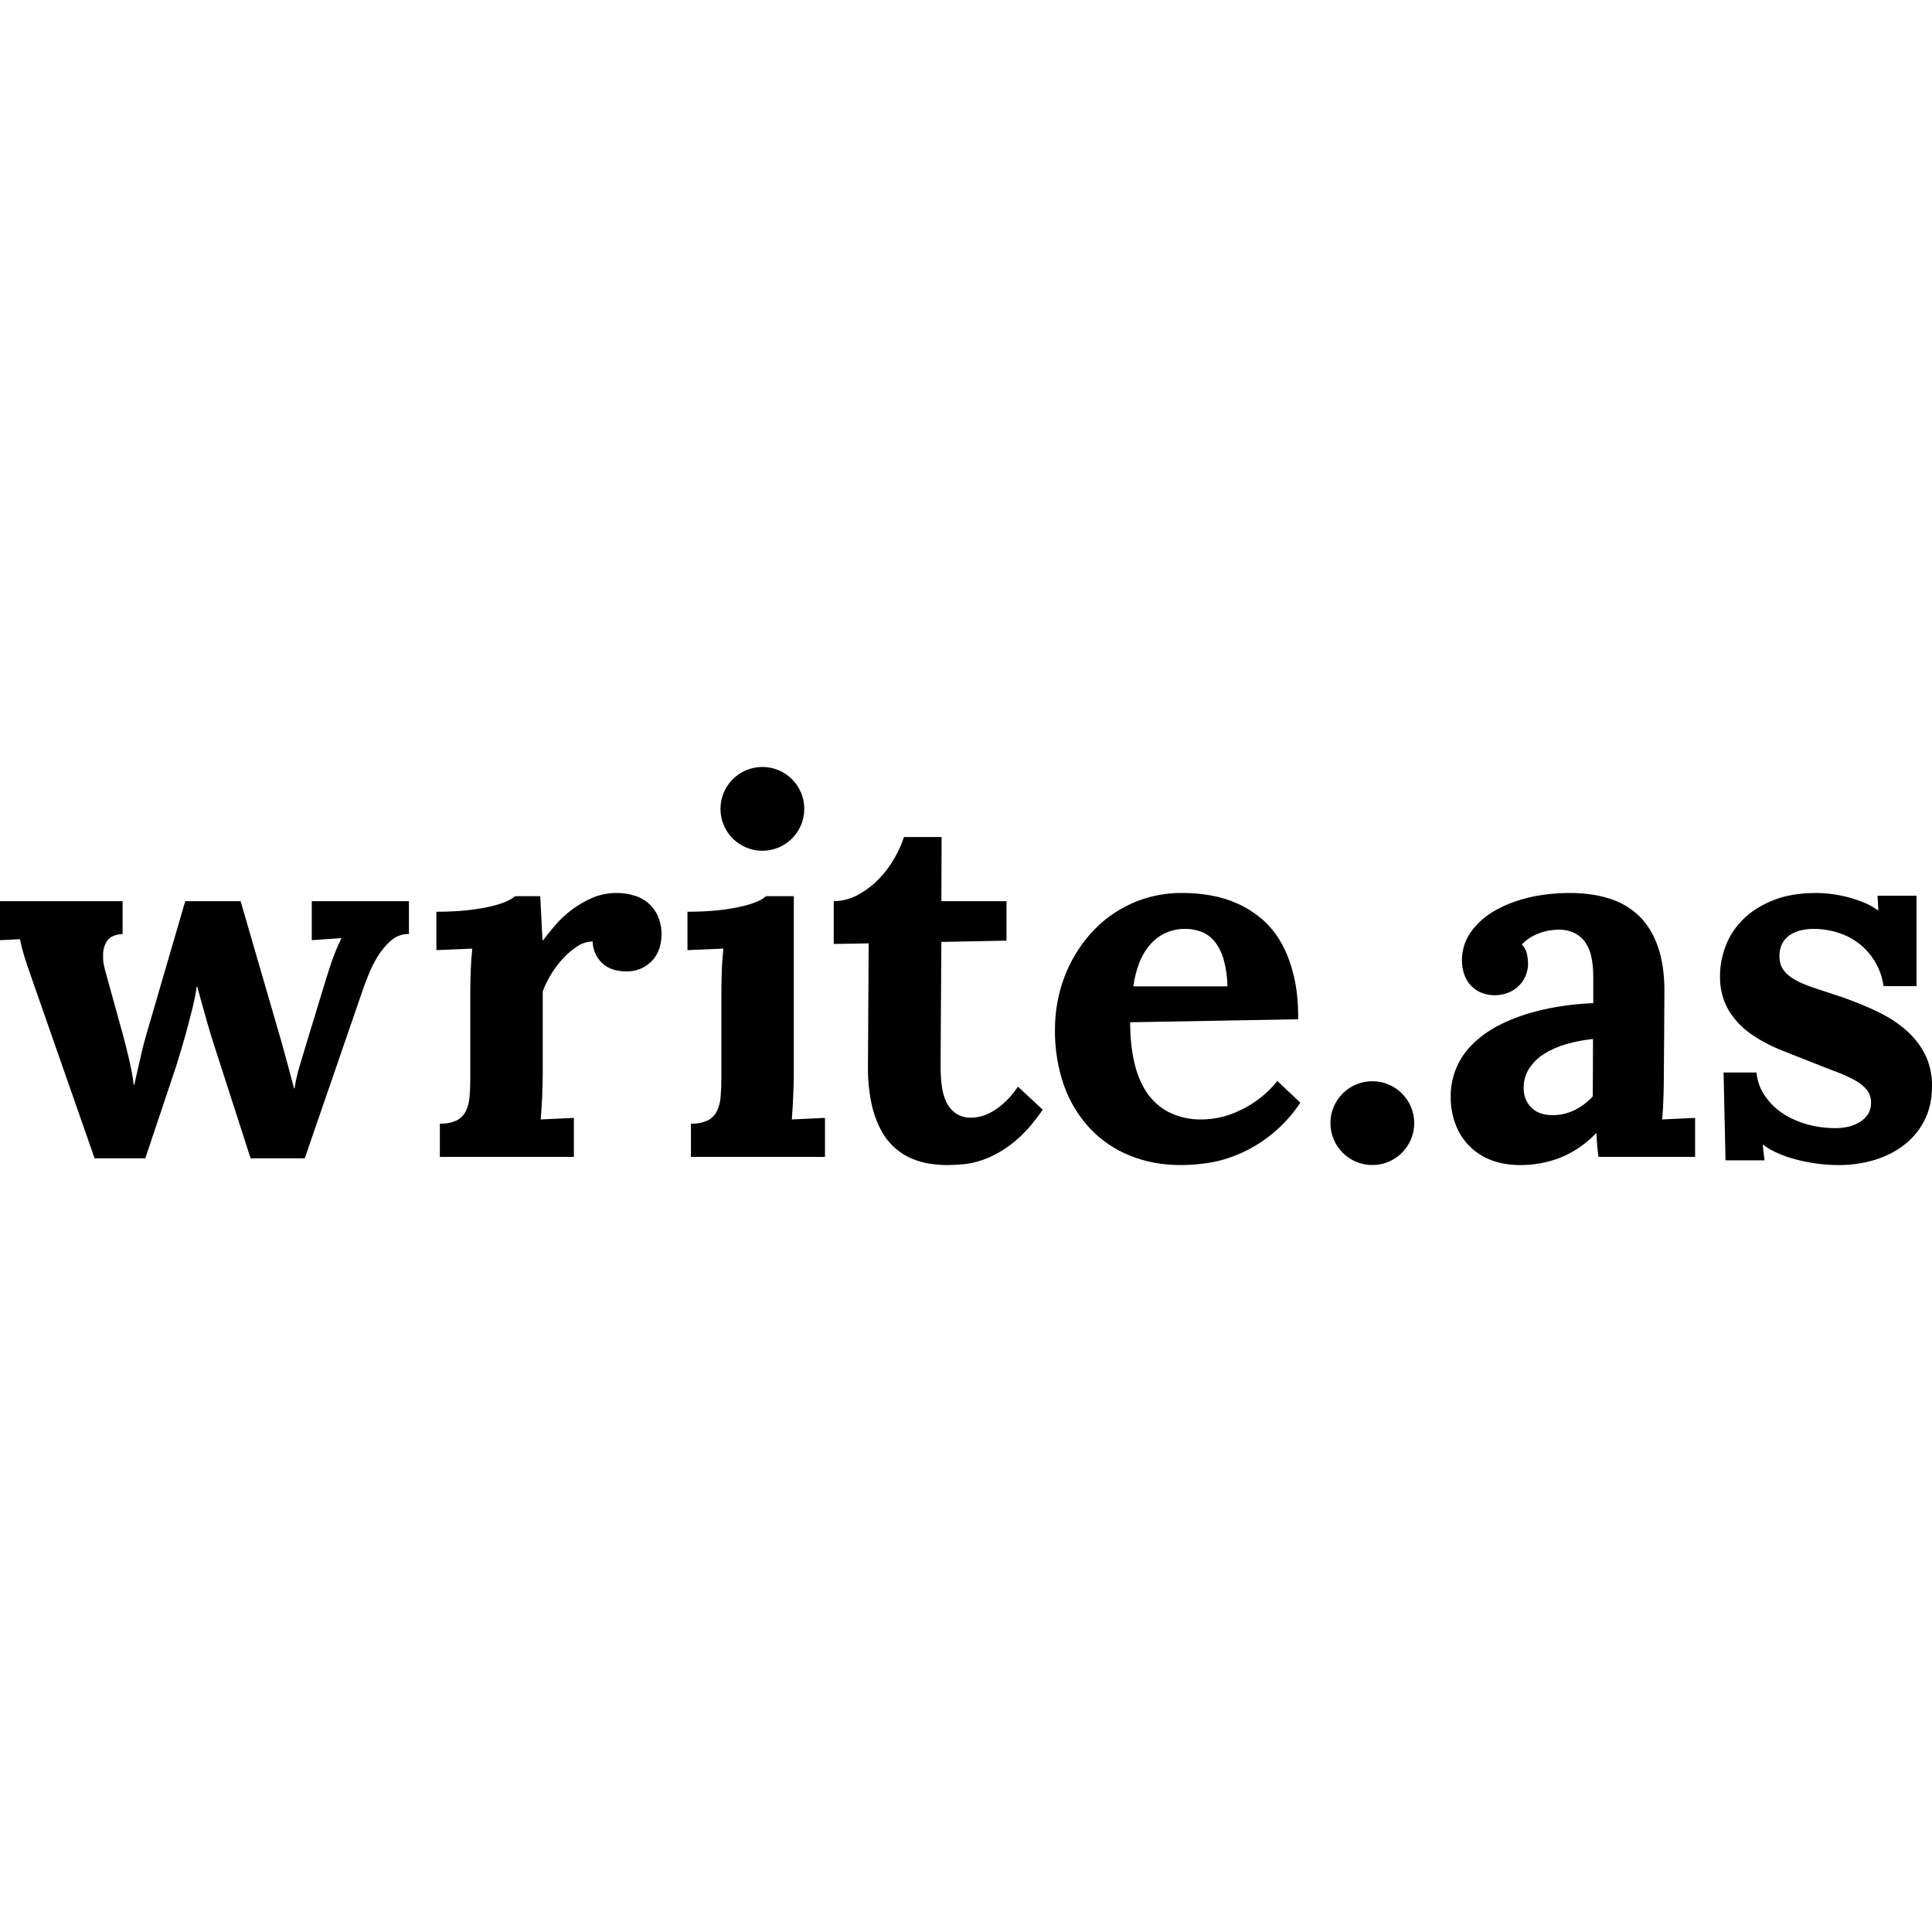
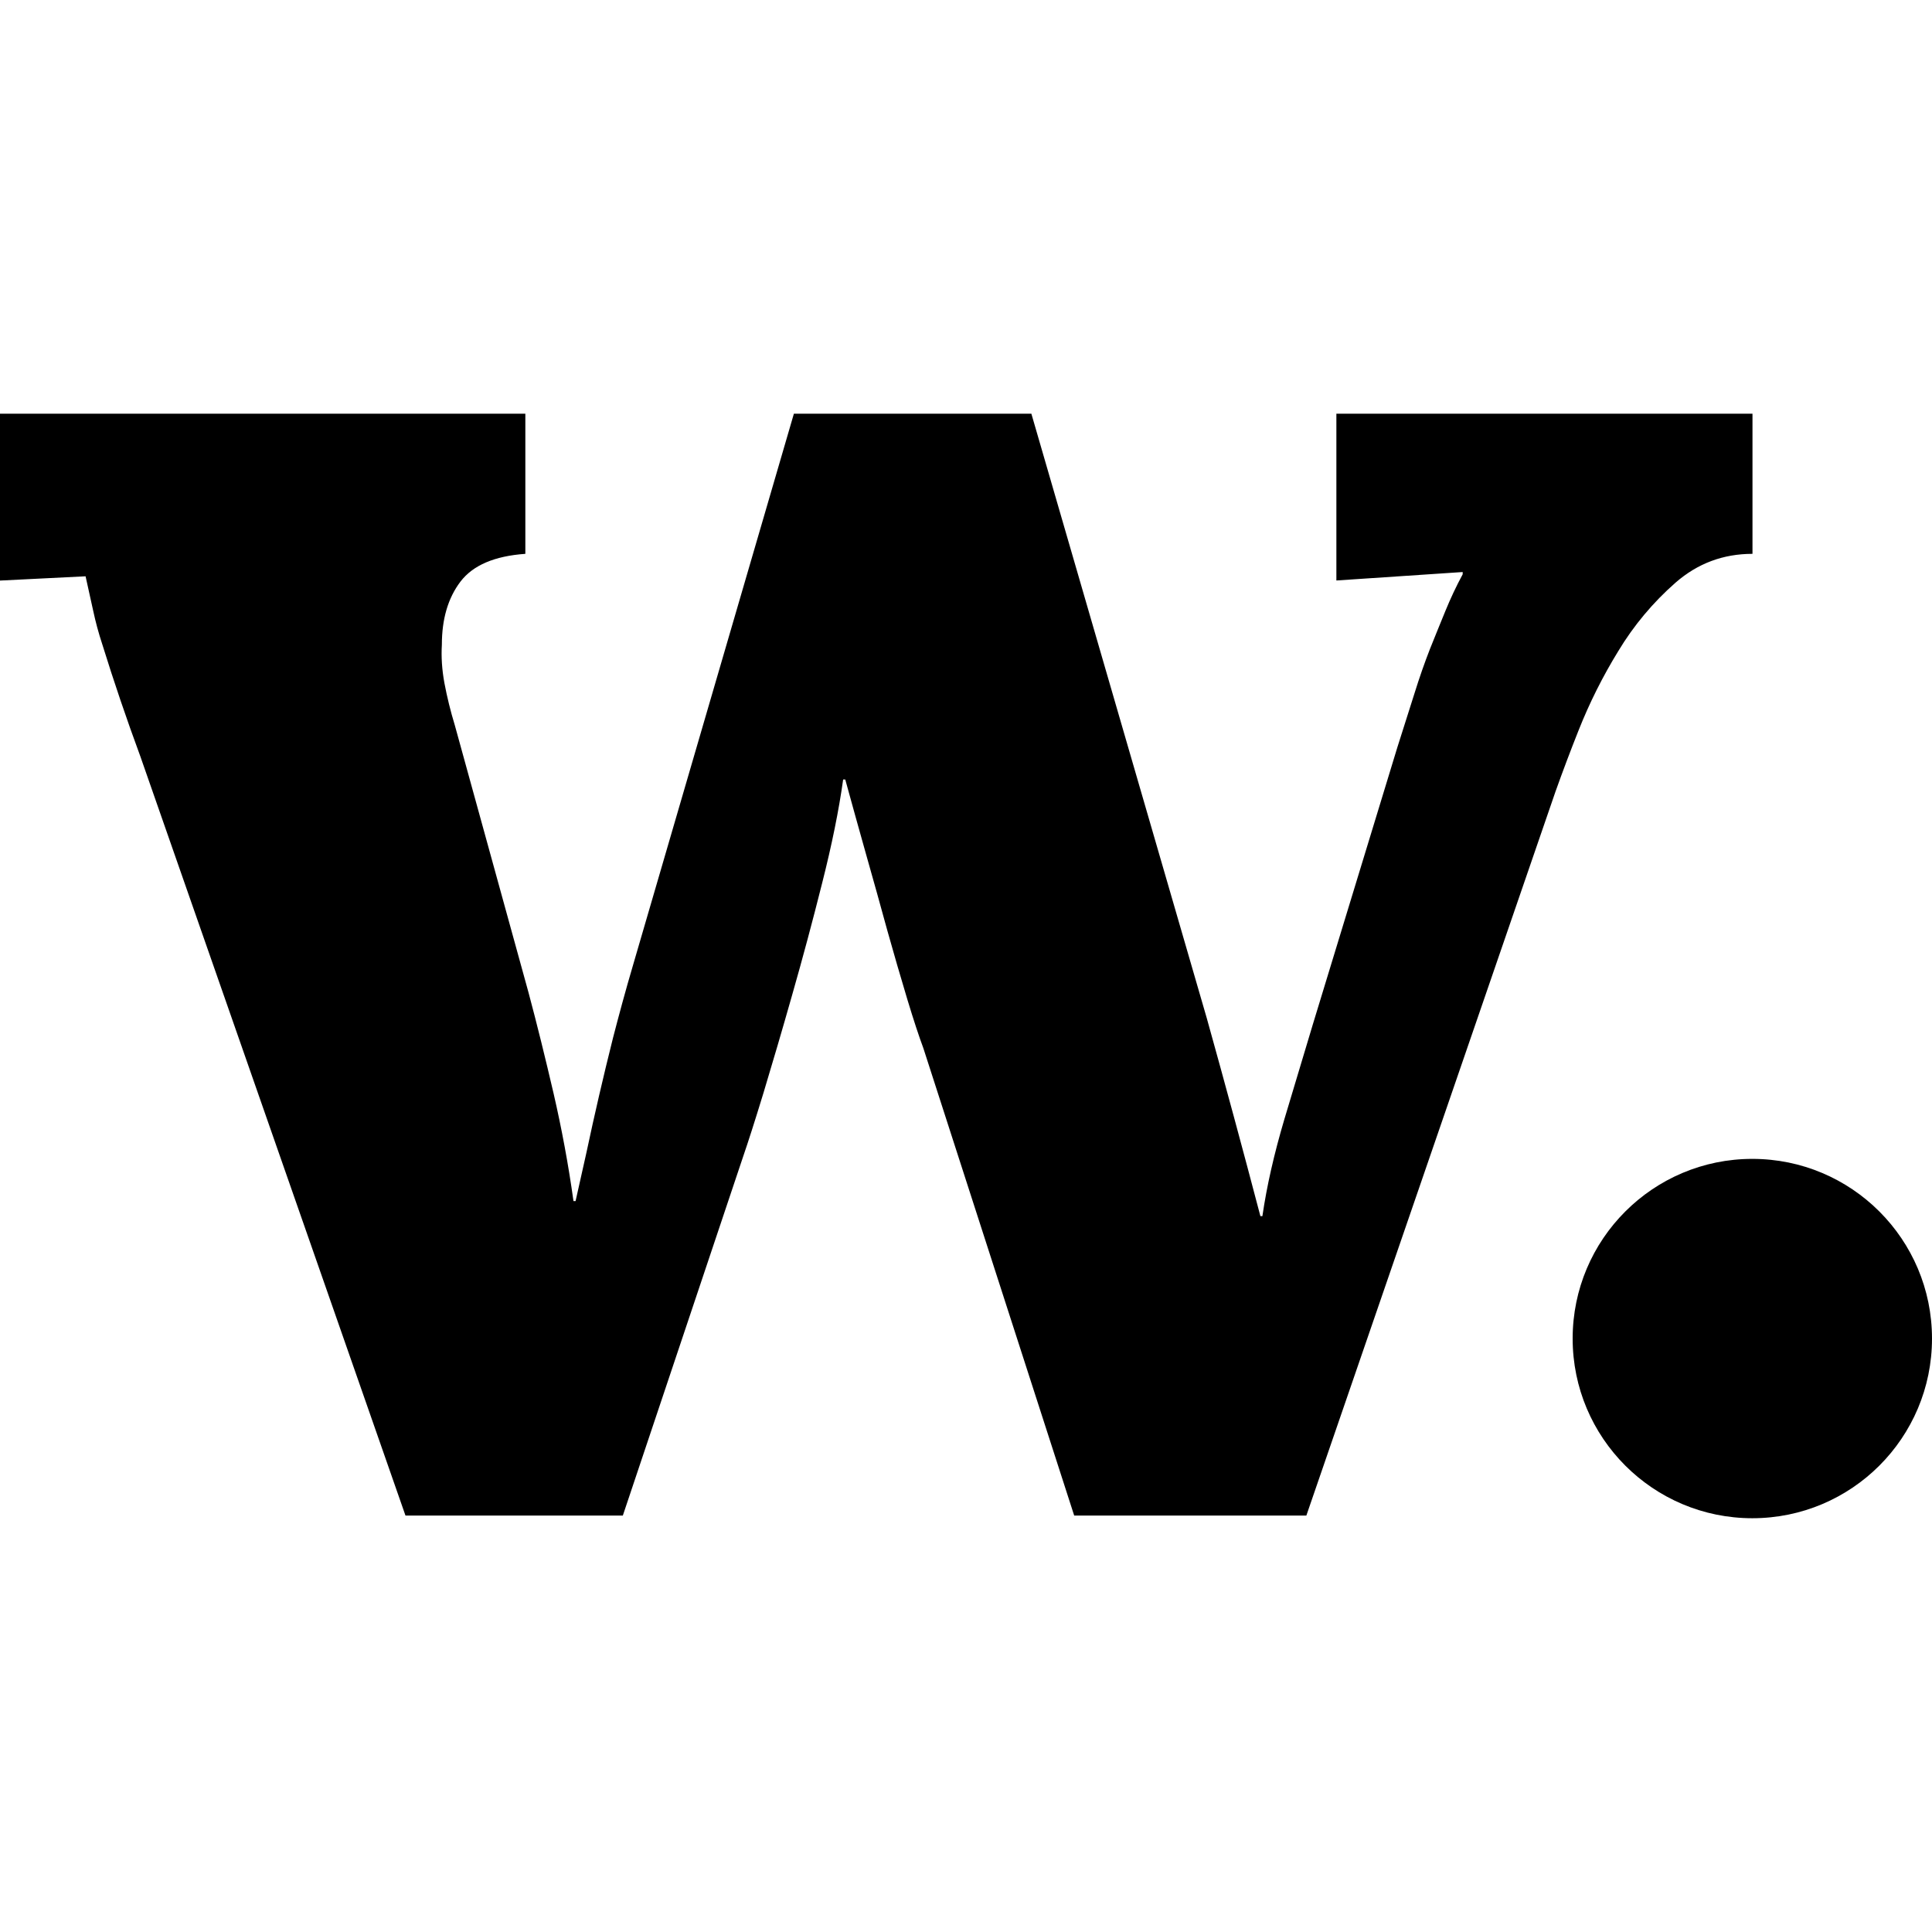
<svg xmlns="http://www.w3.org/2000/svg" viewBox="0 0 24 24">
-   <path d="M17.568 13.952a.52.52 0 1 1-1.041 0 .52.52 0 0 1 1.041 0Zm4.252-.629a.594.594 0 0 0 .093.273.8.8 0 0 0 .211.22c.087.062.188.11.305.145.117.036.243.053.377.053a.707.707 0 0 0 .157-.018.492.492 0 0 0 .141-.058.334.334 0 0 0 .101-.097.263.263 0 0 0 .038-.143.25.25 0 0 0-.048-.154.49.49 0 0 0-.141-.118 1.705 1.705 0 0 0-.231-.107 19.93 19.93 0 0 1-.318-.124 23.672 23.672 0 0 1-.4-.159 1.835 1.835 0 0 1-.366-.2.988.988 0 0 1-.268-.29.822.822 0 0 1-.104-.43c0-.122.024-.244.07-.366a.934.934 0 0 1 .215-.328c.098-.098.222-.177.373-.238s.33-.091.539-.091a1.595 1.595 0 0 1 .589.118.878.878 0 0 1 .174.096h.006l-.009-.18h.484v1.123h-.41a.807.807 0 0 0-.556-.661.995.995 0 0 0-.318-.05.682.682 0 0 0-.157.019.41.41 0 0 0-.135.059.3.3 0 0 0-.093.104.335.335 0 0 0-.034.157c0 .074.02.135.059.184.039.049.094.09.165.126.07.035.152.067.246.097l.306.101c.161.056.31.117.446.183.137.066.254.143.354.231.099.088.177.188.234.301a.857.857 0 0 1 .085.392c0 .166-.033.31-.098.433a.892.892 0 0 1-.259.305c-.107.081-.23.141-.369.182-.138.04-.282.06-.431.06a2.086 2.086 0 0 1-.533-.07 1.384 1.384 0 0 1-.228-.079.926.926 0 0 1-.178-.102h-.007l.022.192h-.484l-.024-1.091h.409Zm-3.659-1.393a.6.6 0 0 1 .103-.341.904.904 0 0 1 .286-.265c.121-.073.263-.13.426-.171.164-.04.338-.06.524-.06s.352.024.498.071a.925.925 0 0 1 .369.22c.1.1.177.226.229.379.053.153.08.335.08.546l-.002.283-.001.236-.002.237a23.11 23.11 0 0 0-.002.286l-.001.111-.003.14a4.242 4.242 0 0 1-.017.304l.409-.019v.484h-1.2a2.683 2.683 0 0 1-.025-.292h-.006a1.289 1.289 0 0 1-.453.306 1.372 1.372 0 0 1-.487.088c-.136 0-.258-.021-.366-.063a.755.755 0 0 1-.44-.447.937.937 0 0 1-.059-.336.894.894 0 0 1 .268-.652c.084-.084.183-.158.296-.22.114-.062.237-.114.368-.155.131-.041.268-.073.411-.096a3.65 3.65 0 0 1 .428-.043v-.332c0-.085-.007-.163-.022-.234a.496.496 0 0 0-.074-.185.358.358 0 0 0-.14-.121.458.458 0 0 0-.217-.04.69.69 0 0 0-.242.053.567.567 0 0 0-.192.13.25.25 0 0 1 .064.121.592.592 0 0 1 .013.114.387.387 0 0 1-.235.36.455.455 0 0 1-.36-.001.378.378 0 0 1-.2-.228.51.51 0 0 1-.026-.168Zm-2.035.732-2.087.037c0 .174.016.335.048.482.032.148.083.275.153.382a.75.75 0 0 0 .276.251.877.877 0 0 0 .419.092 1.092 1.092 0 0 0 .454-.106 1.29 1.29 0 0 0 .479-.372l.285.27a1.737 1.737 0 0 1-.748.632c-.13.056-.257.094-.382.114a2.332 2.332 0 0 1-.349.029c-.233 0-.446-.039-.639-.118a1.399 1.399 0 0 1-.496-.338 1.536 1.536 0 0 1-.321-.53 2.036 2.036 0 0 1-.113-.698c0-.223.038-.437.113-.64a1.72 1.72 0 0 1 .321-.541 1.499 1.499 0 0 1 1.154-.515c.118 0 .235.01.352.031.117.021.228.055.335.104.106.048.205.112.298.191.091.078.171.175.237.291.066.116.118.252.156.409.039.158.057.338.055.543Zm-5.769-1.467a.643.643 0 0 0 .307-.082c.095-.053.181-.118.256-.197.076-.078.14-.164.192-.257a1.32 1.32 0 0 0 .117-.261h.468l-.003.797h.809v.49l-.809.016-.005.747-.003.475-.001.254v.089c0 .074.004.149.014.222.009.074.028.14.055.199a.367.367 0 0 0 .118.143.333.333 0 0 0 .197.054.526.526 0 0 0 .237-.064.816.816 0 0 0 .163-.116c.058-.051.117-.119.177-.205l.307.286c-.116.169-.232.3-.347.394a1.374 1.374 0 0 1-.332.204 1.036 1.036 0 0 1-.289.078 2.422 2.422 0 0 1-.217.012c-.07 0-.143-.006-.218-.017a.918.918 0 0 1-.224-.064.767.767 0 0 1-.381-.353 1.223 1.223 0 0 1-.119-.33 2.11 2.11 0 0 1-.044-.458l.009-1.532-.434.007v-.531Zm-7.368 0 .509 1.752.079.289.076.285h.006c.013-.087.034-.18.064-.281l.082-.274.245-.803.05-.157a2.603 2.603 0 0 1 .139-.346v-.006l-.366.025v-.484H5.08v.407a.33.33 0 0 0-.224.083.85.85 0 0 0-.166.199 1.525 1.525 0 0 0-.114.229c-.03.077-.053.136-.067.177l-.723 2.099h-.673l-.437-1.355a7.654 7.654 0 0 1-.104-.339 9.763 9.763 0 0 0-.062-.222l-.06-.217h-.006a2.948 2.948 0 0 1-.061.299 10.756 10.756 0 0 1-.17.609 3.858 3.858 0 0 1-.058.18l-.35 1.045h-.63l-.769-2.201-.068-.196a3.066 3.066 0 0 1-.068-.226l-.022-.099-.248.012v-.484h1.523v.407c-.089.006-.152.033-.188.08a.297.297 0 0 0-.054.183.485.485 0 0 0 .007.112c.008.039.018.079.03.121l.214.775c.025.093.049.191.073.293.024.102.043.206.057.312h.006l.031-.14.035-.153a5.441 5.441 0 0 1 .102-.396l.465-1.594h.688Zm6.872 2.156-.002.111-.005.14-.007.153a5.612 5.612 0 0 1-.011.151l.412-.019v.484H8.583v-.413a.446.446 0 0 0 .209-.04.252.252 0 0 0 .113-.115.484.484 0 0 0 .047-.178c.006-.069.009-.146.009-.231V12.34c0-.077.002-.165.005-.264s.01-.196.02-.292l-.446.019v-.477c.146 0 .276-.007.389-.019a2.49 2.49 0 0 0 .288-.048c.08-.019.144-.039.192-.061a.392.392 0 0 0 .107-.065h.345v2.218Zm-2.198-2.258c.074 0 .145.01.212.031a.455.455 0 0 1 .298.257.576.576 0 0 1 .02.393.437.437 0 0 1-.077.144.426.426 0 0 1-.345.149.564.564 0 0 1-.133-.017.382.382 0 0 1-.126-.059.379.379 0 0 1-.15-.296.356.356 0 0 0-.194.063.926.926 0 0 0-.183.158 1.282 1.282 0 0 0-.243.399v1.036l-.002.111-.004.14-.008.153a5.612 5.612 0 0 1-.011.151l.412-.019v.484H5.464v-.413a.454.454 0 0 0 .21-.04.262.262 0 0 0 .113-.115.505.505 0 0 0 .046-.178c.006-.069.009-.146.009-.231v-1.07c0-.076.002-.162.005-.256a3.95 3.95 0 0 1 .02-.284l-.446.019v-.477c.146 0 .276-.007.389-.019.113-.013.209-.029.288-.048.08-.019.144-.039.193-.061a.426.426 0 0 0 .107-.065h.313l.028.546h.009c.041-.056.091-.118.15-.186a1.27 1.27 0 0 1 .461-.34.76.76 0 0 1 .304-.06Zm12.126 1.814a1.84 1.84 0 0 0-.338.065 1.089 1.089 0 0 0-.275.123.622.622 0 0 0-.183.182.452.452 0 0 0-.066.243c.002.06.013.111.034.152a.304.304 0 0 0 .19.162.453.453 0 0 0 .132.019.627.627 0 0 0 .276-.062.78.78 0 0 0 .227-.171l.003-.713Zm-5.065-1.368a.577.577 0 0 0-.25.053.576.576 0 0 0-.19.146.75.75 0 0 0-.132.225 1.256 1.256 0 0 0-.073.29h1.169a1.317 1.317 0 0 0-.047-.332.607.607 0 0 0-.11-.222.396.396 0 0 0-.162-.122.546.546 0 0 0-.205-.038Zm-4.733-1.491a.52.52 0 1 1-1.041 0 .52.52 0 0 1 1.041 0Z" />
+   <path d="m12.812 5.139 2.179 7.509a168.085 168.085 0 0 1 .666 2.459h.025c.054-.372.145-.772.273-1.204l.353-1.176 1.05-3.442.213-.671c.062-.199.126-.382.192-.551.068-.167.131-.327.194-.478.062-.151.132-.301.213-.451v-.028l-1.569.105V5.139h5.169V6.88c-.364 0-.682.119-.956.358a3.608 3.608 0 0 0-.711.85 6.325 6.325 0 0 0-.493.984 22.78 22.78 0 0 0-.286.758l-3.096 8.997h-2.884L11.47 13.02c-.053-.142-.12-.345-.199-.606a46.941 46.941 0 0 1-.247-.85c-.083-.307-.173-.623-.265-.95-.092-.328-.179-.638-.259-.931h-.026c-.053.381-.14.809-.26 1.283-.119.474-.243.937-.372 1.388-.128.451-.248.859-.358 1.223-.111.364-.194.62-.246.771l-1.501 4.479h-2.7L1.742 9.392a27.83 27.83 0 0 1-.472-1.39 3.995 3.995 0 0 1-.113-.418l-.094-.425L0 7.212V5.139h6.526V6.88c-.382.027-.65.141-.806.345-.155.204-.231.466-.231.784-.009.151.001.311.032.478a4.9 4.9 0 0 0 .128.519l.916 3.322c.107.399.21.818.312 1.256.101.438.184.884.247 1.336h.026l.134-.598a39.977 39.977 0 0 1 .331-1.429c.072-.278.155-.587.254-.922l1.993-6.832h2.95zM24 16.628a2.232 2.232 0 1 1-4.464 0 2.232 2.232 0 1 1 4.464 0" />
</svg>
